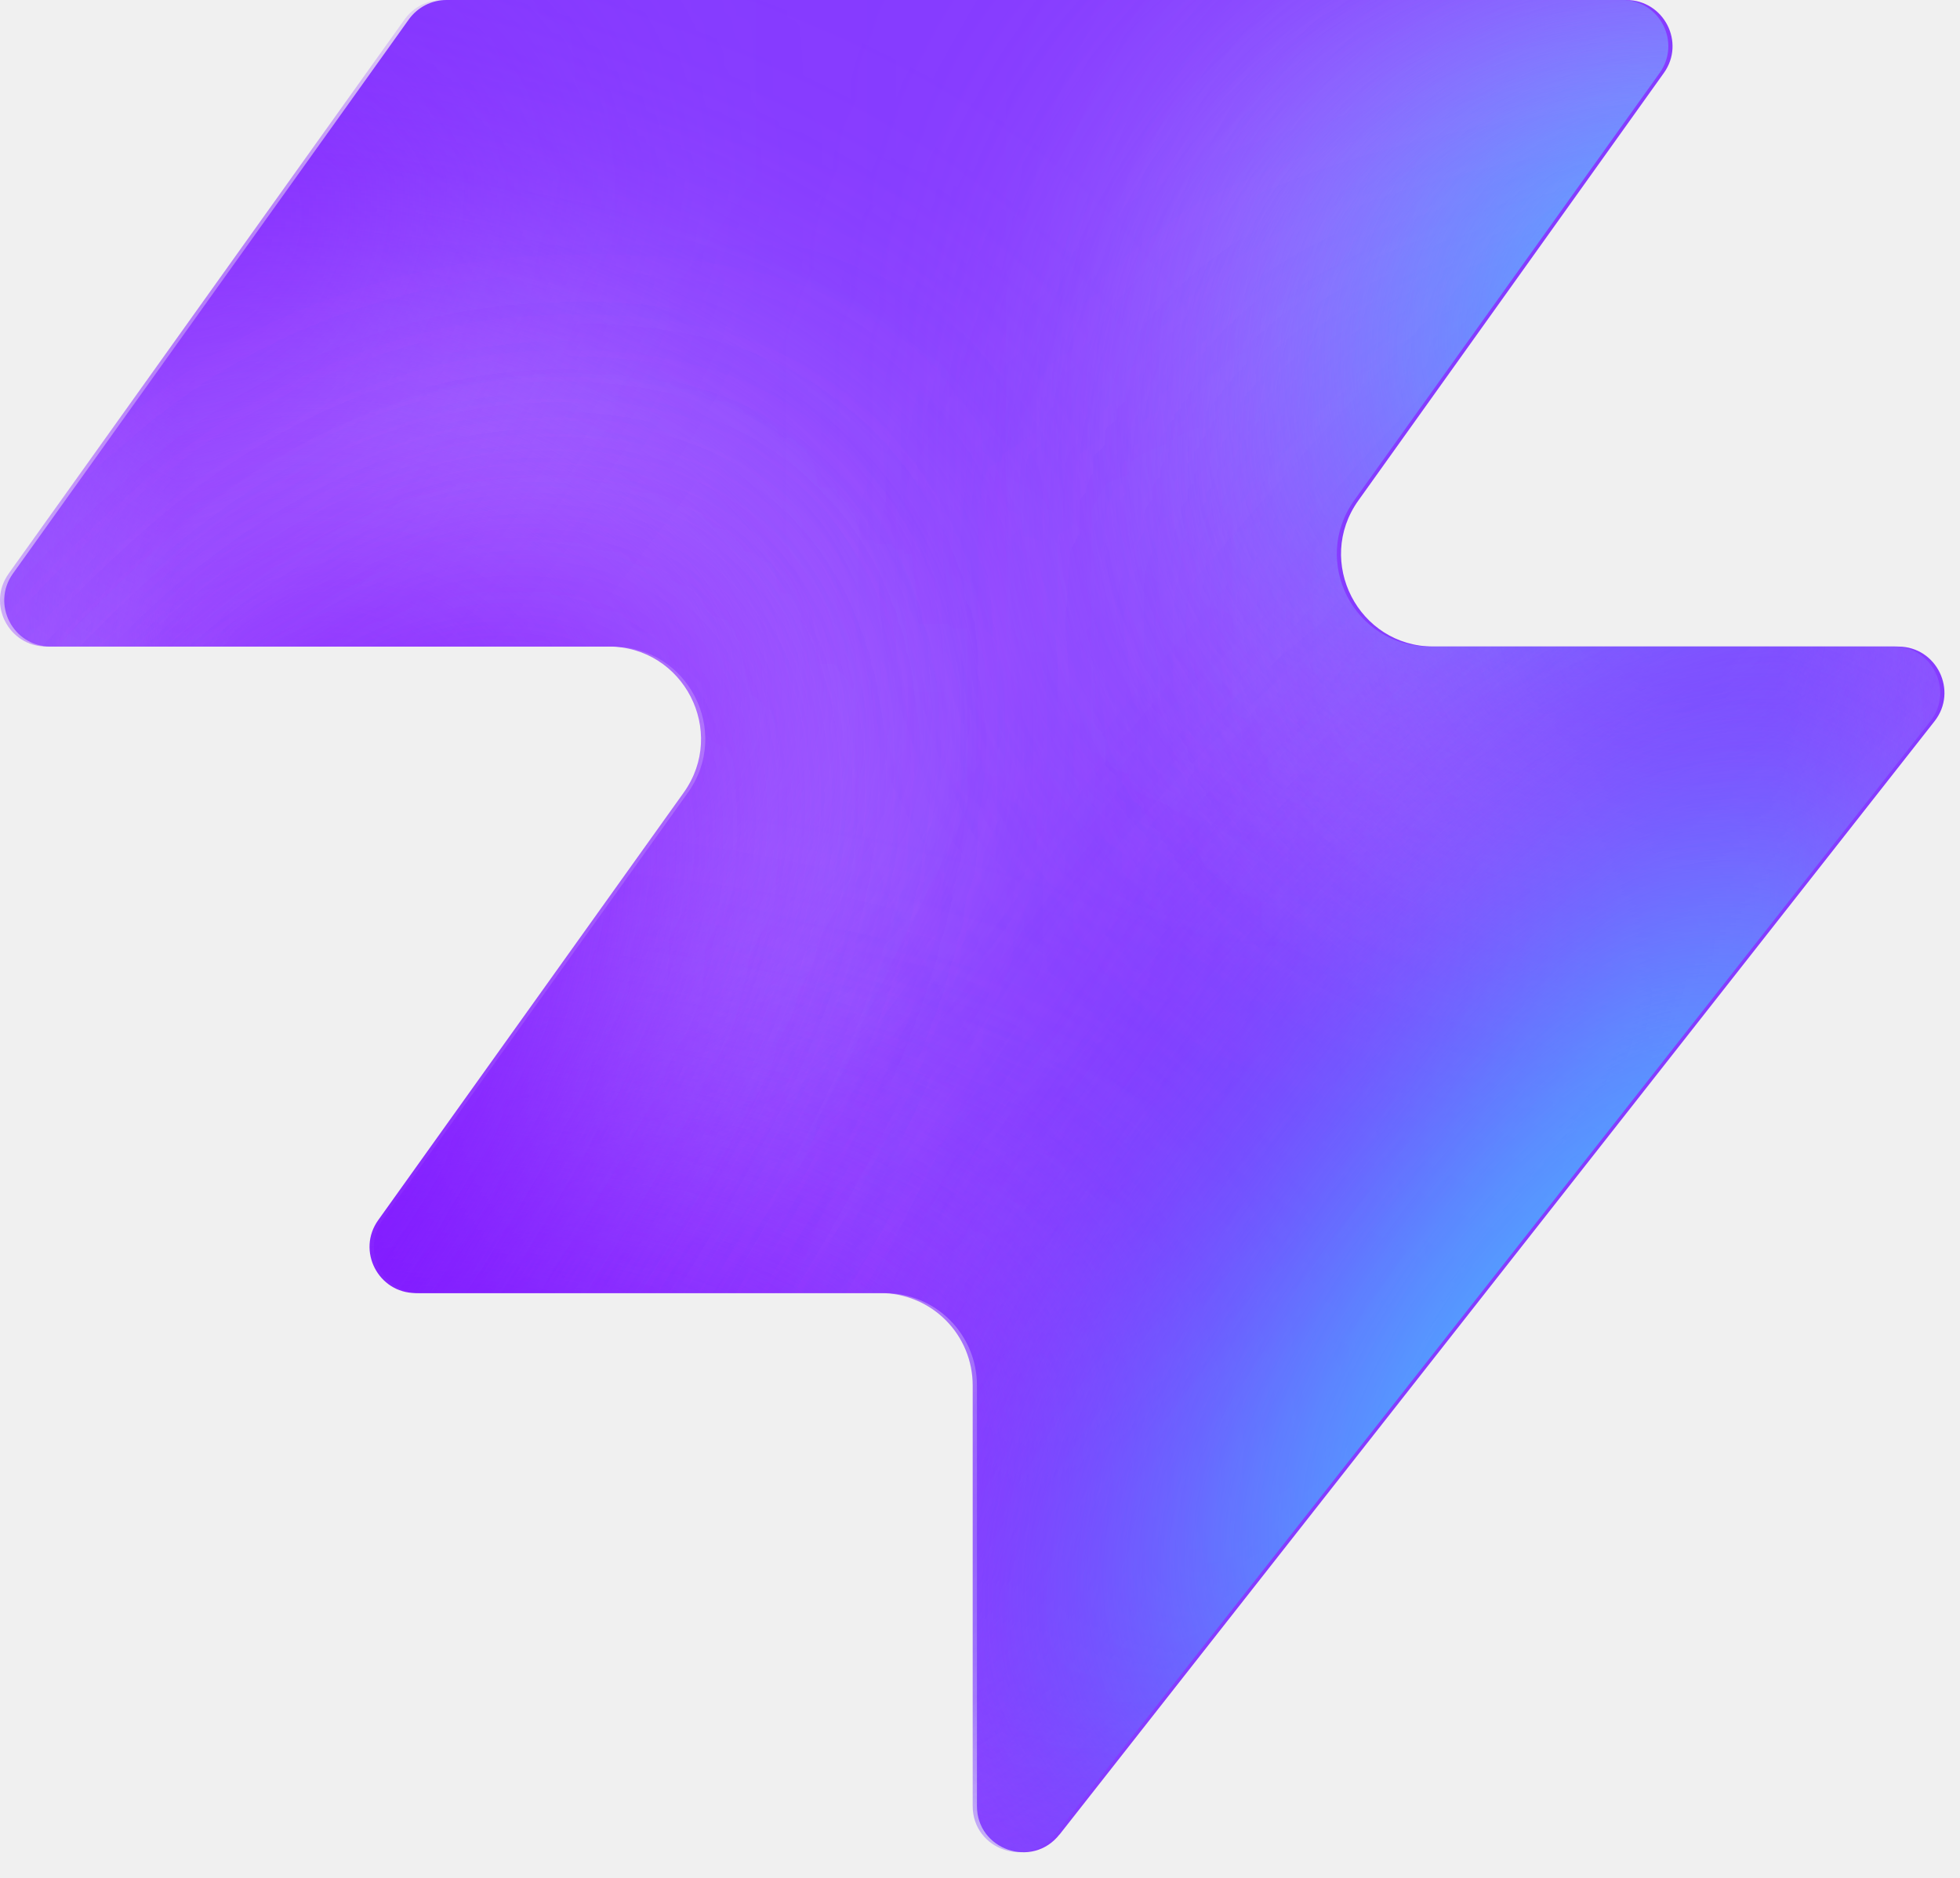
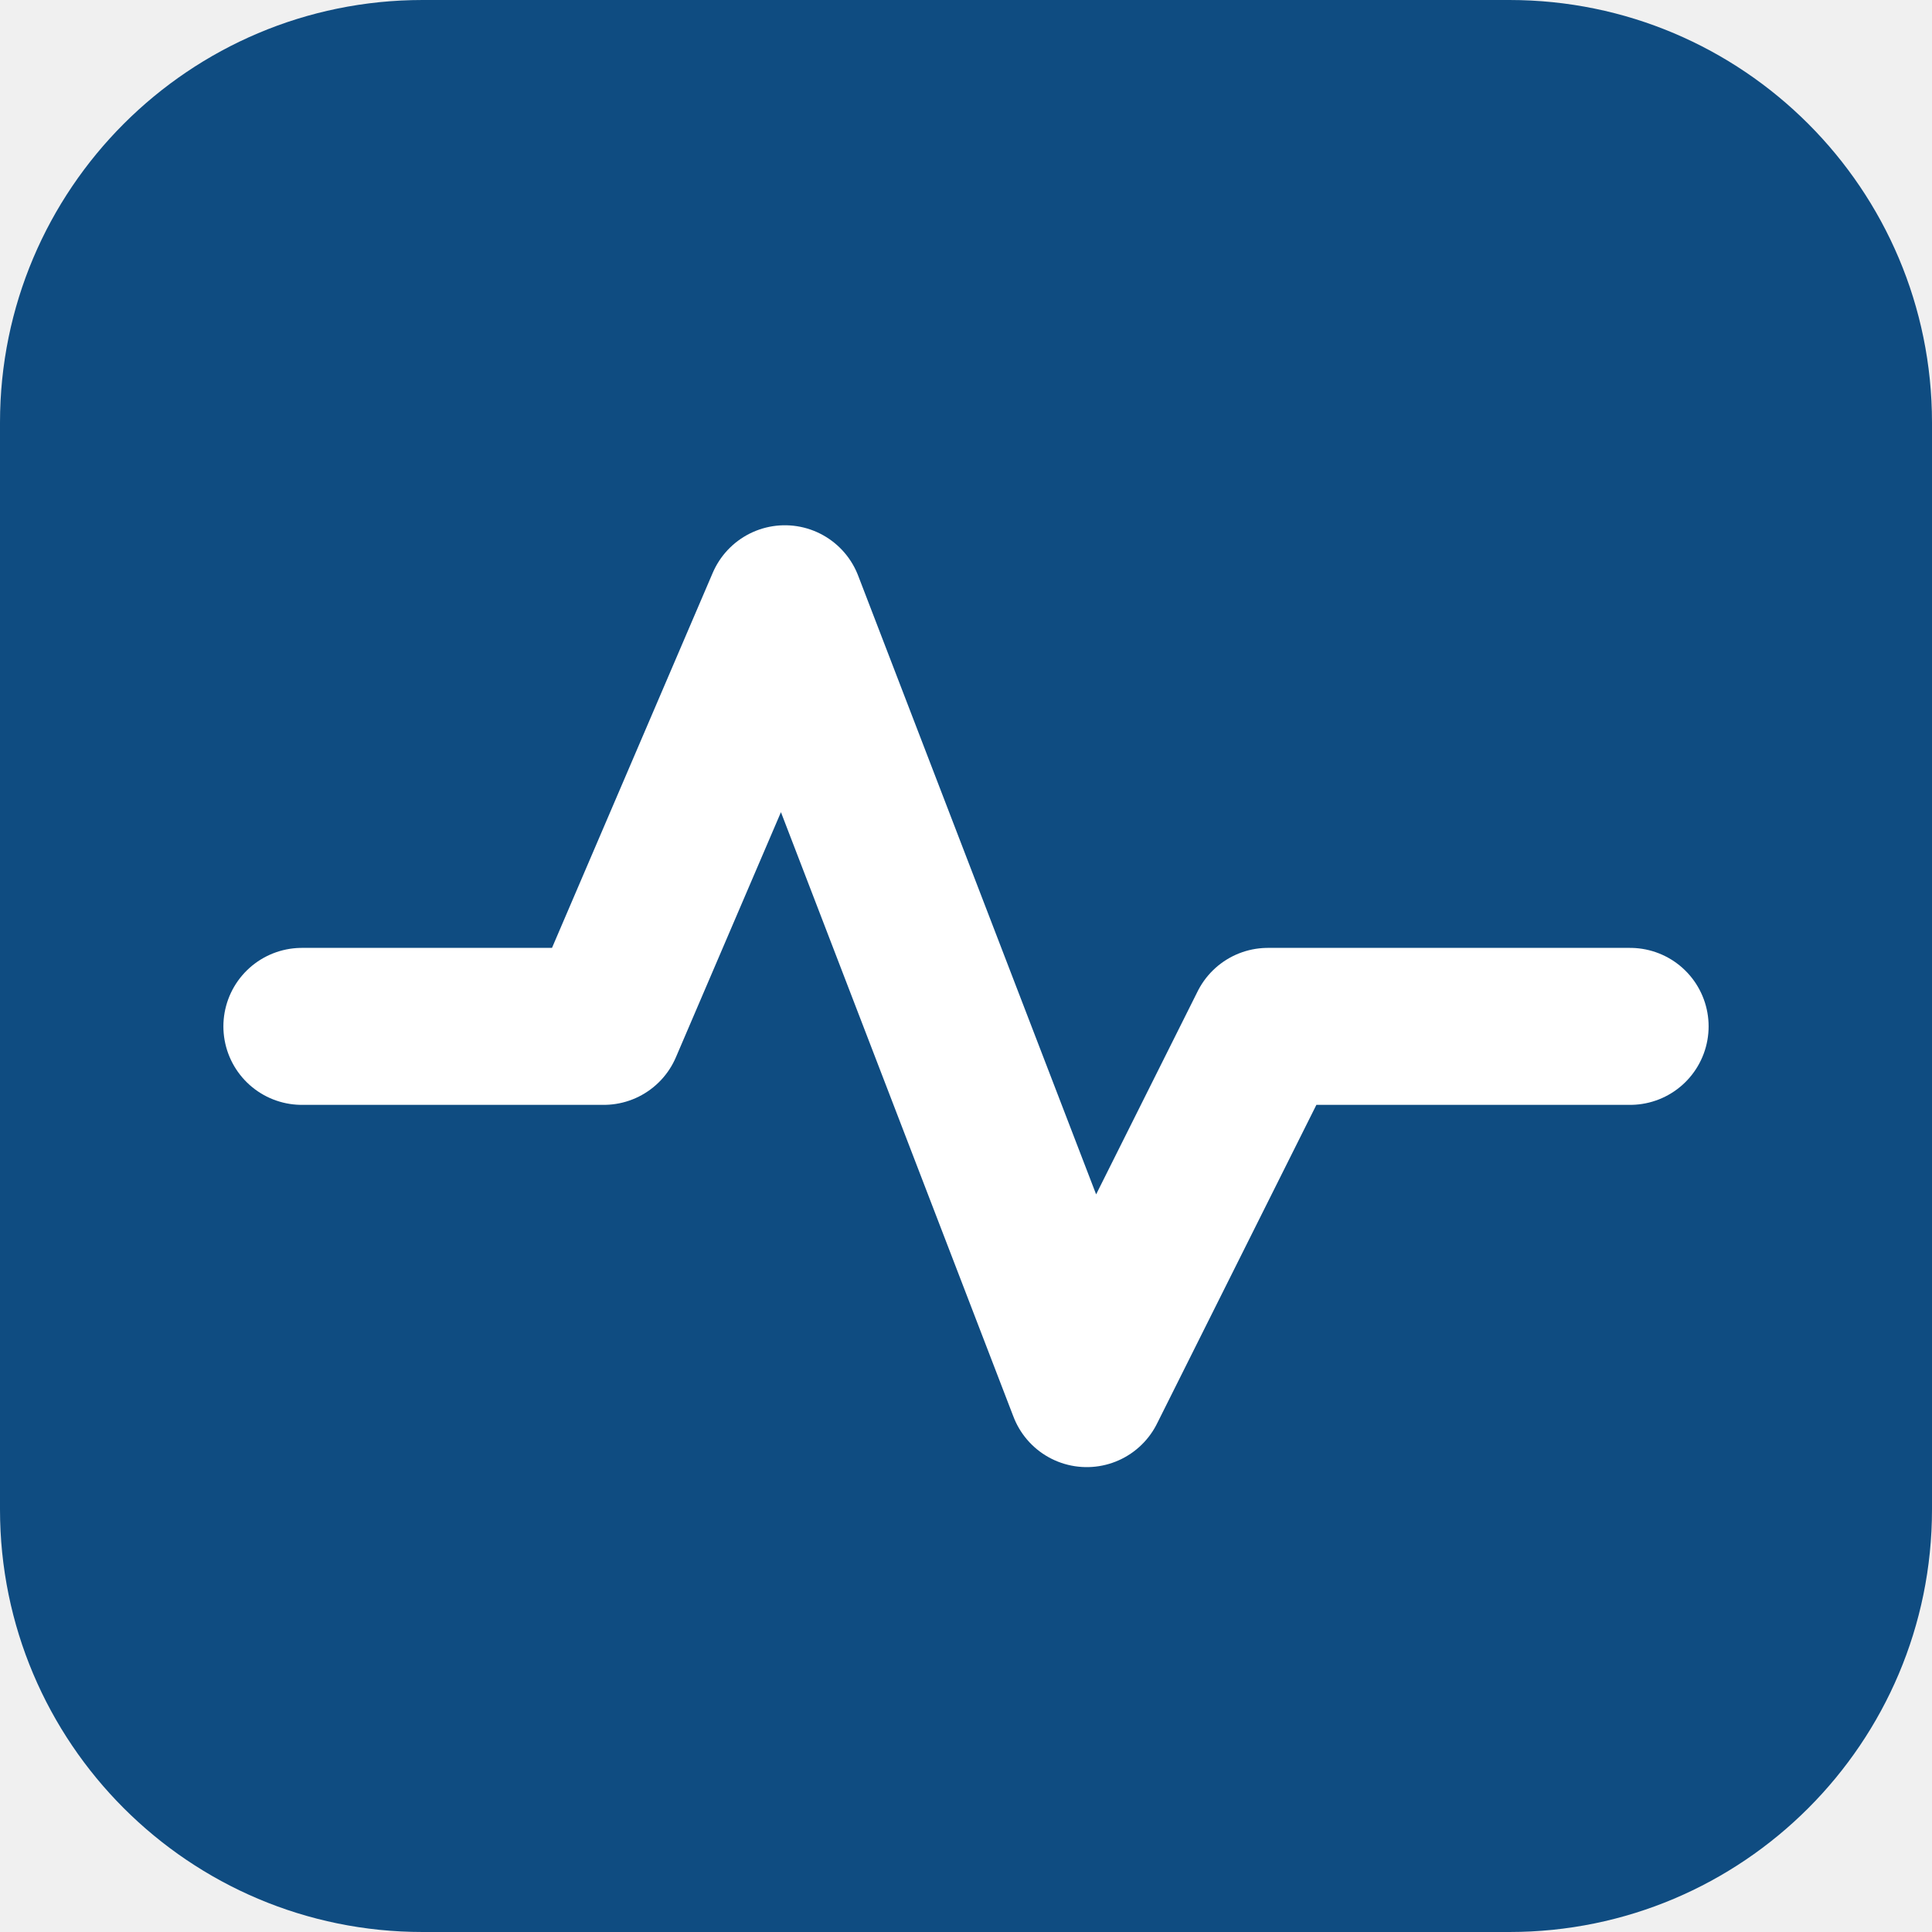
- <svg xmlns="http://www.w3.org/2000/svg" width="48" height="46" fill="none" viewBox="0 0 48 46">
-   <path fill="#863bff" d="M25.946 44.938c-.664.845-2.021.375-2.021-.698V33.937a2.26 2.26 0 0 0-2.262-2.262H10.287c-.92 0-1.456-1.04-.92-1.788l7.48-10.471c1.07-1.497 0-3.578-1.842-3.578H1.237c-.92 0-1.456-1.04-.92-1.788L10.013.474c.214-.297.556-.474.92-.474h28.894c.92 0 1.456 1.04.92 1.788l-7.48 10.471c-1.07 1.498 0 3.579 1.842 3.579h11.377c.943 0 1.473 1.088.89 1.83L25.947 44.94z" style="fill:#863bff;fill:color(display-p3 .525 .23 1);fill-opacity:1" />
-   <mask id="a" width="48" height="46" x="0" y="0" maskUnits="userSpaceOnUse" style="mask-type:alpha">
-     <path fill="#000" d="M25.842 44.938c-.664.844-2.021.375-2.021-.698V33.937a2.26 2.26 0 0 0-2.262-2.262H10.183c-.92 0-1.456-1.04-.92-1.788l7.48-10.471c1.07-1.498 0-3.579-1.842-3.579H1.133c-.92 0-1.456-1.04-.92-1.787L9.91.473c.214-.297.556-.474.92-.474h28.894c.92 0 1.456 1.04.92 1.788l-7.48 10.471c-1.07 1.498 0 3.578 1.842 3.578h11.377c.943 0 1.473 1.088.89 1.832L25.843 44.94z" style="fill:#000;fill-opacity:1" />
-   </mask>
-   <g mask="url(#a)">
-     <g filter="url(#b)">
-       <ellipse cx="5.508" cy="14.704" fill="#ede6ff" rx="5.508" ry="14.704" style="fill:#ede6ff;fill:color(display-p3 .927 .903 1);fill-opacity:1" transform="matrix(.00324 1 1 -.00324 -4.47 31.516)" />
-     </g>
-     <g filter="url(#c)">
-       <ellipse cx="10.399" cy="29.851" fill="#ede6ff" rx="10.399" ry="29.851" style="fill:#ede6ff;fill:color(display-p3 .927 .903 1);fill-opacity:1" transform="matrix(.00324 1 1 -.00324 -39.328 7.883)" />
-     </g>
-     <g filter="url(#d)">
-       <ellipse cx="5.508" cy="30.487" fill="#7e14ff" rx="5.508" ry="30.487" style="fill:#7e14ff;fill:color(display-p3 .492 .077 1);fill-opacity:1" transform="rotate(89.814 -25.913 -14.639)scale(1 -1)" />
-     </g>
-     <g filter="url(#e)">
-       <ellipse cx="5.508" cy="30.599" fill="#7e14ff" rx="5.508" ry="30.599" style="fill:#7e14ff;fill:color(display-p3 .492 .077 1);fill-opacity:1" transform="rotate(89.814 -32.644 -3.334)scale(1 -1)" />
-     </g>
-     <g filter="url(#f)">
-       <ellipse cx="5.508" cy="30.599" fill="#7e14ff" rx="5.508" ry="30.599" style="fill:#7e14ff;fill:color(display-p3 .492 .077 1);fill-opacity:1" transform="matrix(.00324 1 1 -.00324 -34.34 30.47)" />
-     </g>
-     <g filter="url(#g)">
-       <ellipse cx="14.072" cy="22.078" fill="#ede6ff" rx="14.072" ry="22.078" style="fill:#ede6ff;fill:color(display-p3 .927 .903 1);fill-opacity:1" transform="rotate(93.35 24.506 48.493)scale(-1 1)" />
-     </g>
-     <g filter="url(#h)">
-       <ellipse cx="3.47" cy="21.501" fill="#7e14ff" rx="3.47" ry="21.501" style="fill:#7e14ff;fill:color(display-p3 .492 .077 1);fill-opacity:1" transform="rotate(89.009 28.708 47.59)scale(-1 1)" />
-     </g>
-     <g filter="url(#i)">
-       <ellipse cx="3.47" cy="21.501" fill="#7e14ff" rx="3.47" ry="21.501" style="fill:#7e14ff;fill:color(display-p3 .492 .077 1);fill-opacity:1" transform="rotate(89.009 28.708 47.59)scale(-1 1)" />
-     </g>
-     <g filter="url(#j)">
-       <ellipse cx=".387" cy="8.972" fill="#7e14ff" rx="4.407" ry="29.108" style="fill:#7e14ff;fill:color(display-p3 .492 .077 1);fill-opacity:1" transform="rotate(39.51 .387 8.972)" />
-     </g>
-     <g filter="url(#k)">
-       <ellipse cx="47.523" cy="-6.092" fill="#7e14ff" rx="4.407" ry="29.108" style="fill:#7e14ff;fill:color(display-p3 .492 .077 1);fill-opacity:1" transform="rotate(37.892 47.523 -6.092)" />
-     </g>
-     <g filter="url(#l)">
-       <ellipse cx="41.412" cy="6.333" fill="#47bfff" rx="5.971" ry="9.665" style="fill:#47bfff;fill:color(display-p3 .28 .748 1);fill-opacity:1" transform="rotate(37.892 41.412 6.333)" />
-     </g>
-     <g filter="url(#m)">
-       <ellipse cx="-1.879" cy="38.332" fill="#7e14ff" rx="4.407" ry="29.108" style="fill:#7e14ff;fill:color(display-p3 .492 .077 1);fill-opacity:1" transform="rotate(37.892 -1.88 38.332)" />
-     </g>
-     <g filter="url(#n)">
-       <ellipse cx="-1.879" cy="38.332" fill="#7e14ff" rx="4.407" ry="29.108" style="fill:#7e14ff;fill:color(display-p3 .492 .077 1);fill-opacity:1" transform="rotate(37.892 -1.88 38.332)" />
-     </g>
-     <g filter="url(#o)">
-       <ellipse cx="35.651" cy="29.907" fill="#7e14ff" rx="4.407" ry="29.108" style="fill:#7e14ff;fill:color(display-p3 .492 .077 1);fill-opacity:1" transform="rotate(37.892 35.651 29.907)" />
-     </g>
-     <g filter="url(#p)">
-       <ellipse cx="38.418" cy="32.4" fill="#47bfff" rx="5.971" ry="15.297" style="fill:#47bfff;fill:color(display-p3 .28 .748 1);fill-opacity:1" transform="rotate(37.892 38.418 32.4)" />
-     </g>
-   </g>
-   <defs>
-     <filter id="b" width="60.045" height="41.654" x="-19.77" y="16.149" color-interpolation-filters="sRGB" filterUnits="userSpaceOnUse">
-       <feFlood flood-opacity="0" result="BackgroundImageFix" />
-       <feBlend in="SourceGraphic" in2="BackgroundImageFix" result="shape" />
-       <feGaussianBlur result="effect1_foregroundBlur_2002_17158" stdDeviation="7.659" />
-     </filter>
-     <filter id="c" width="90.34" height="51.437" x="-54.613" y="-7.533" color-interpolation-filters="sRGB" filterUnits="userSpaceOnUse">
-       <feFlood flood-opacity="0" result="BackgroundImageFix" />
-       <feBlend in="SourceGraphic" in2="BackgroundImageFix" result="shape" />
-       <feGaussianBlur result="effect1_foregroundBlur_2002_17158" stdDeviation="7.659" />
-     </filter>
-     <filter id="d" width="79.355" height="29.4" x="-49.64" y="2.03" color-interpolation-filters="sRGB" filterUnits="userSpaceOnUse">
-       <feFlood flood-opacity="0" result="BackgroundImageFix" />
-       <feBlend in="SourceGraphic" in2="BackgroundImageFix" result="shape" />
-       <feGaussianBlur result="effect1_foregroundBlur_2002_17158" stdDeviation="4.596" />
-     </filter>
-     <filter id="e" width="79.579" height="29.4" x="-45.045" y="20.029" color-interpolation-filters="sRGB" filterUnits="userSpaceOnUse">
-       <feFlood flood-opacity="0" result="BackgroundImageFix" />
-       <feBlend in="SourceGraphic" in2="BackgroundImageFix" result="shape" />
-       <feGaussianBlur result="effect1_foregroundBlur_2002_17158" stdDeviation="4.596" />
-     </filter>
-     <filter id="f" width="79.579" height="29.4" x="-43.513" y="21.178" color-interpolation-filters="sRGB" filterUnits="userSpaceOnUse">
-       <feFlood flood-opacity="0" result="BackgroundImageFix" />
-       <feBlend in="SourceGraphic" in2="BackgroundImageFix" result="shape" />
-       <feGaussianBlur result="effect1_foregroundBlur_2002_17158" stdDeviation="4.596" />
-     </filter>
-     <filter id="g" width="74.749" height="58.852" x="15.756" y="-17.901" color-interpolation-filters="sRGB" filterUnits="userSpaceOnUse">
-       <feFlood flood-opacity="0" result="BackgroundImageFix" />
-       <feBlend in="SourceGraphic" in2="BackgroundImageFix" result="shape" />
-       <feGaussianBlur result="effect1_foregroundBlur_2002_17158" stdDeviation="7.659" />
-     </filter>
-     <filter id="h" width="61.377" height="25.362" x="23.548" y="2.284" color-interpolation-filters="sRGB" filterUnits="userSpaceOnUse">
-       <feFlood flood-opacity="0" result="BackgroundImageFix" />
-       <feBlend in="SourceGraphic" in2="BackgroundImageFix" result="shape" />
-       <feGaussianBlur result="effect1_foregroundBlur_2002_17158" stdDeviation="4.596" />
-     </filter>
-     <filter id="i" width="61.377" height="25.362" x="23.548" y="2.284" color-interpolation-filters="sRGB" filterUnits="userSpaceOnUse">
-       <feFlood flood-opacity="0" result="BackgroundImageFix" />
-       <feBlend in="SourceGraphic" in2="BackgroundImageFix" result="shape" />
-       <feGaussianBlur result="effect1_foregroundBlur_2002_17158" stdDeviation="4.596" />
-     </filter>
-     <filter id="j" width="56.045" height="63.649" x="-27.636" y="-22.853" color-interpolation-filters="sRGB" filterUnits="userSpaceOnUse">
-       <feFlood flood-opacity="0" result="BackgroundImageFix" />
-       <feBlend in="SourceGraphic" in2="BackgroundImageFix" result="shape" />
-       <feGaussianBlur result="effect1_foregroundBlur_2002_17158" stdDeviation="4.596" />
-     </filter>
-     <filter id="k" width="54.814" height="64.646" x="20.116" y="-38.415" color-interpolation-filters="sRGB" filterUnits="userSpaceOnUse">
-       <feFlood flood-opacity="0" result="BackgroundImageFix" />
-       <feBlend in="SourceGraphic" in2="BackgroundImageFix" result="shape" />
-       <feGaussianBlur result="effect1_foregroundBlur_2002_17158" stdDeviation="4.596" />
-     </filter>
-     <filter id="l" width="33.541" height="35.313" x="24.641" y="-11.323" color-interpolation-filters="sRGB" filterUnits="userSpaceOnUse">
-       <feFlood flood-opacity="0" result="BackgroundImageFix" />
-       <feBlend in="SourceGraphic" in2="BackgroundImageFix" result="shape" />
-       <feGaussianBlur result="effect1_foregroundBlur_2002_17158" stdDeviation="4.596" />
-     </filter>
-     <filter id="m" width="54.814" height="64.646" x="-29.286" y="6.009" color-interpolation-filters="sRGB" filterUnits="userSpaceOnUse">
-       <feFlood flood-opacity="0" result="BackgroundImageFix" />
-       <feBlend in="SourceGraphic" in2="BackgroundImageFix" result="shape" />
-       <feGaussianBlur result="effect1_foregroundBlur_2002_17158" stdDeviation="4.596" />
-     </filter>
-     <filter id="n" width="54.814" height="64.646" x="-29.286" y="6.009" color-interpolation-filters="sRGB" filterUnits="userSpaceOnUse">
-       <feFlood flood-opacity="0" result="BackgroundImageFix" />
-       <feBlend in="SourceGraphic" in2="BackgroundImageFix" result="shape" />
-       <feGaussianBlur result="effect1_foregroundBlur_2002_17158" stdDeviation="4.596" />
-     </filter>
-     <filter id="o" width="54.814" height="64.646" x="8.244" y="-2.416" color-interpolation-filters="sRGB" filterUnits="userSpaceOnUse">
-       <feFlood flood-opacity="0" result="BackgroundImageFix" />
-       <feBlend in="SourceGraphic" in2="BackgroundImageFix" result="shape" />
-       <feGaussianBlur result="effect1_foregroundBlur_2002_17158" stdDeviation="4.596" />
-     </filter>
-     <filter id="p" width="39.409" height="43.623" x="18.713" y="10.588" color-interpolation-filters="sRGB" filterUnits="userSpaceOnUse">
-       <feFlood flood-opacity="0" result="BackgroundImageFix" />
-       <feBlend in="SourceGraphic" in2="BackgroundImageFix" result="shape" />
-       <feGaussianBlur result="effect1_foregroundBlur_2002_17158" stdDeviation="4.596" />
-     </filter>
-   </defs>
+ <svg xmlns="http://www.w3.org/2000/svg" viewBox="0 0 32 32">
+   <rect width="32" height="32" rx="7" fill="#0F4C81" />
+   <path d="M5 17h5l3-7 5 13 3-6h6" fill="none" stroke="#ffffff" stroke-width="2.6" stroke-linecap="round" stroke-linejoin="round" />
</svg>
